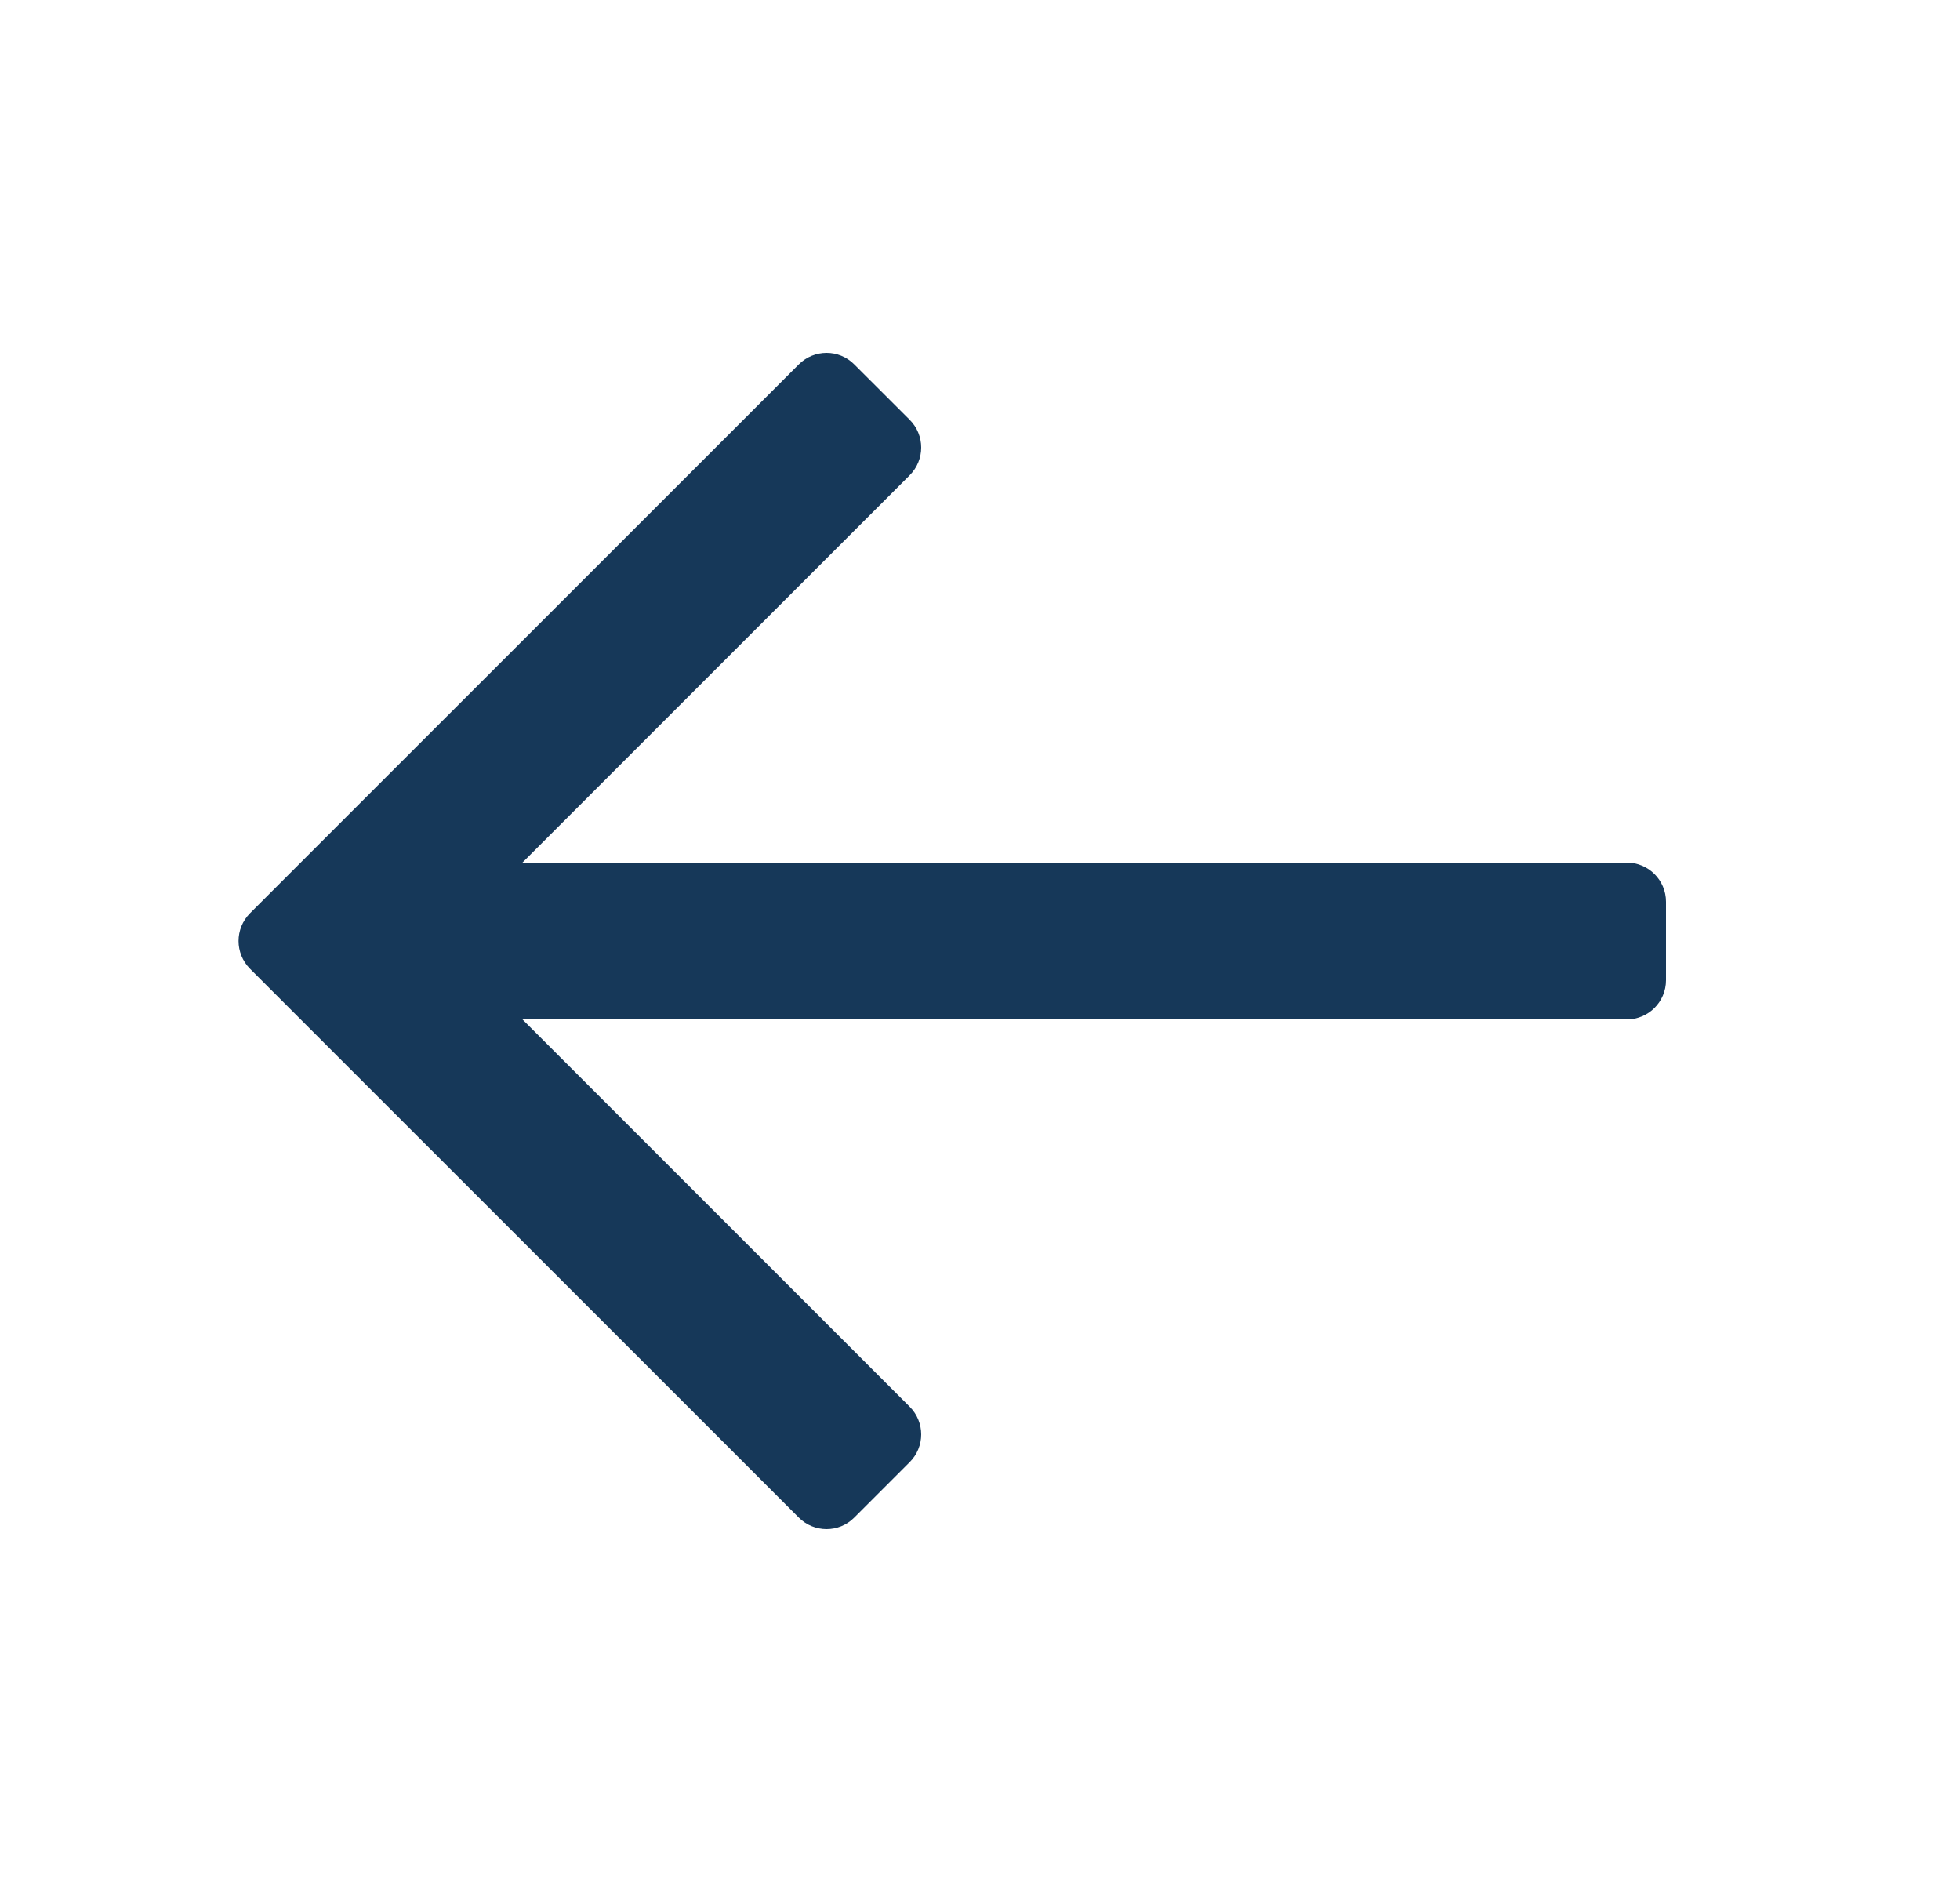
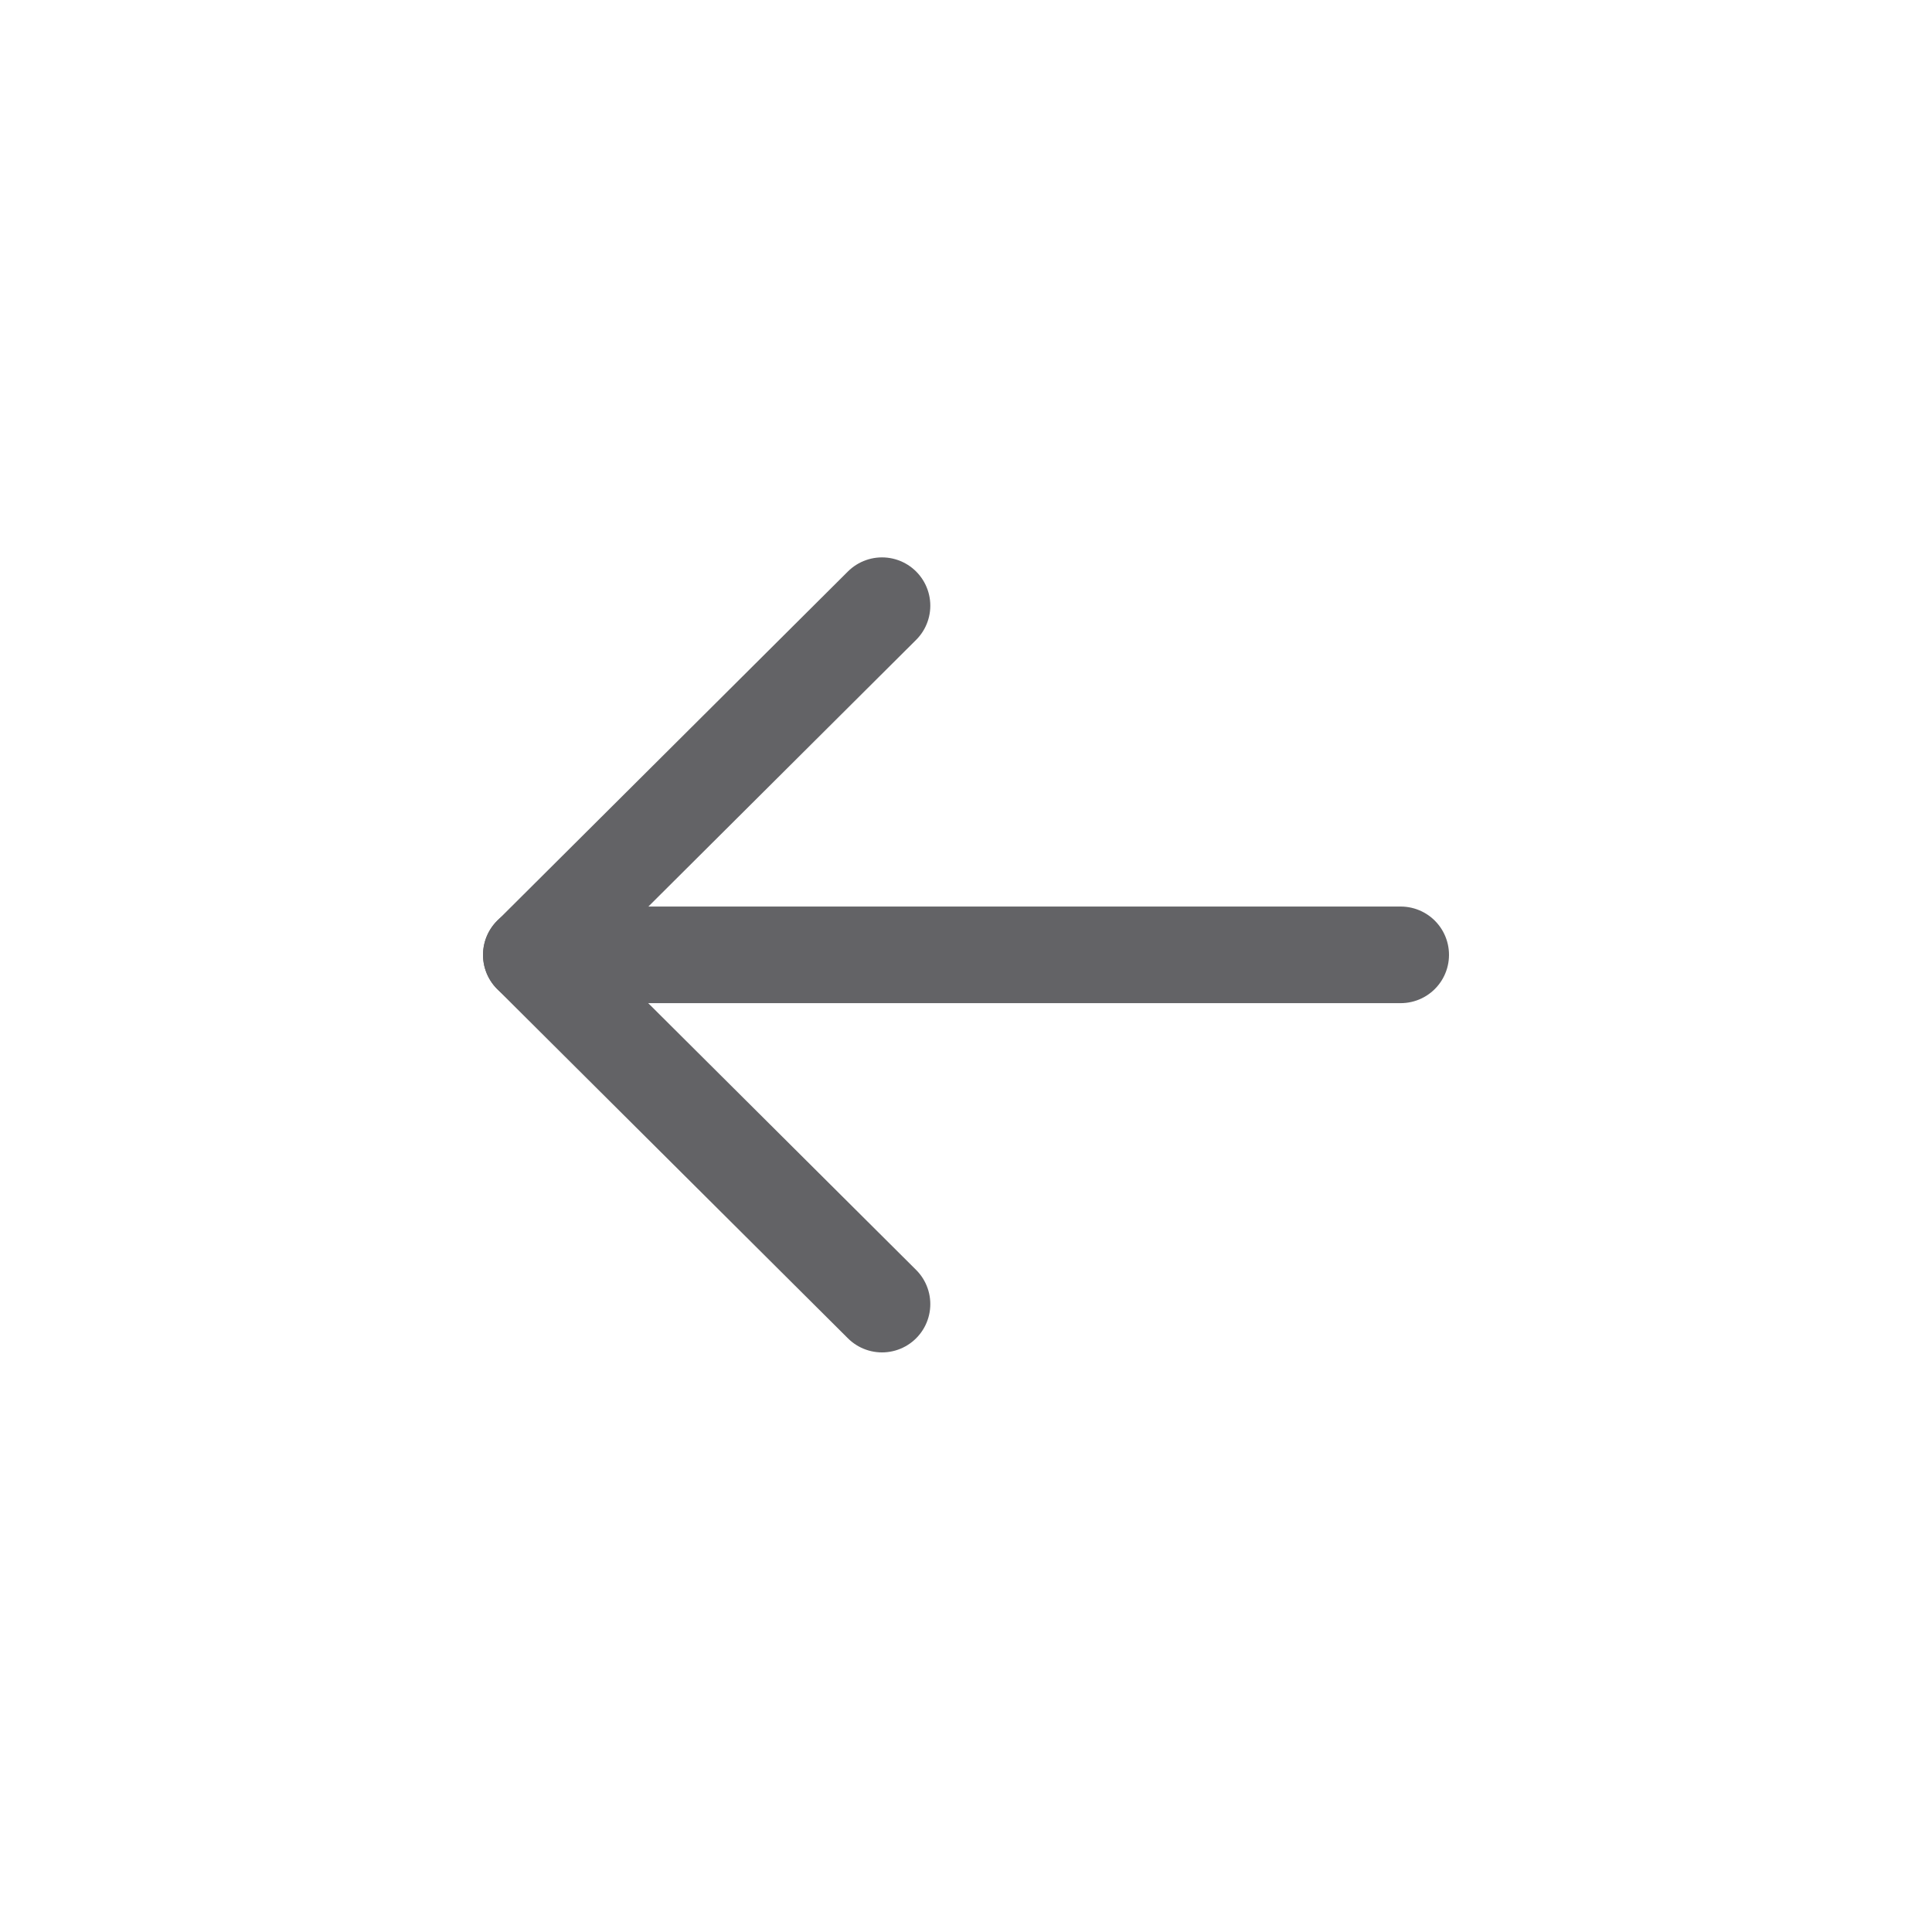
- <svg xmlns="http://www.w3.org/2000/svg" width="25" height="24" viewBox="0 0 25 24" fill="none">
-   <path d="M21.25 11.5C21.25 11.224 21.026 11 20.75 11H6.664L11.603 6.061C11.799 5.865 11.799 5.549 11.603 5.353L10.896 4.647C10.701 4.451 10.385 4.451 10.189 4.647L3.189 11.646C2.994 11.842 2.994 12.158 3.189 12.354L10.189 19.353C10.385 19.549 10.701 19.549 10.896 19.353L11.603 18.646C11.799 18.451 11.799 18.135 11.603 17.939L6.664 13H20.75C21.026 13 21.25 12.776 21.25 12.5V11.5Z" fill="#163859" />
+ <svg xmlns="http://www.w3.org/2000/svg" width="40" height="40" viewBox="0 0 40 40" fill="none">
+   <path d="M11 19.769L29 19.769" stroke="#636366" stroke-width="2" stroke-linecap="round" stroke-linejoin="round" />
+   <path d="M18.261 27L11.001 19.771L18.261 12.54" stroke="#636366" stroke-width="2" stroke-linecap="round" stroke-linejoin="round" />
</svg>
